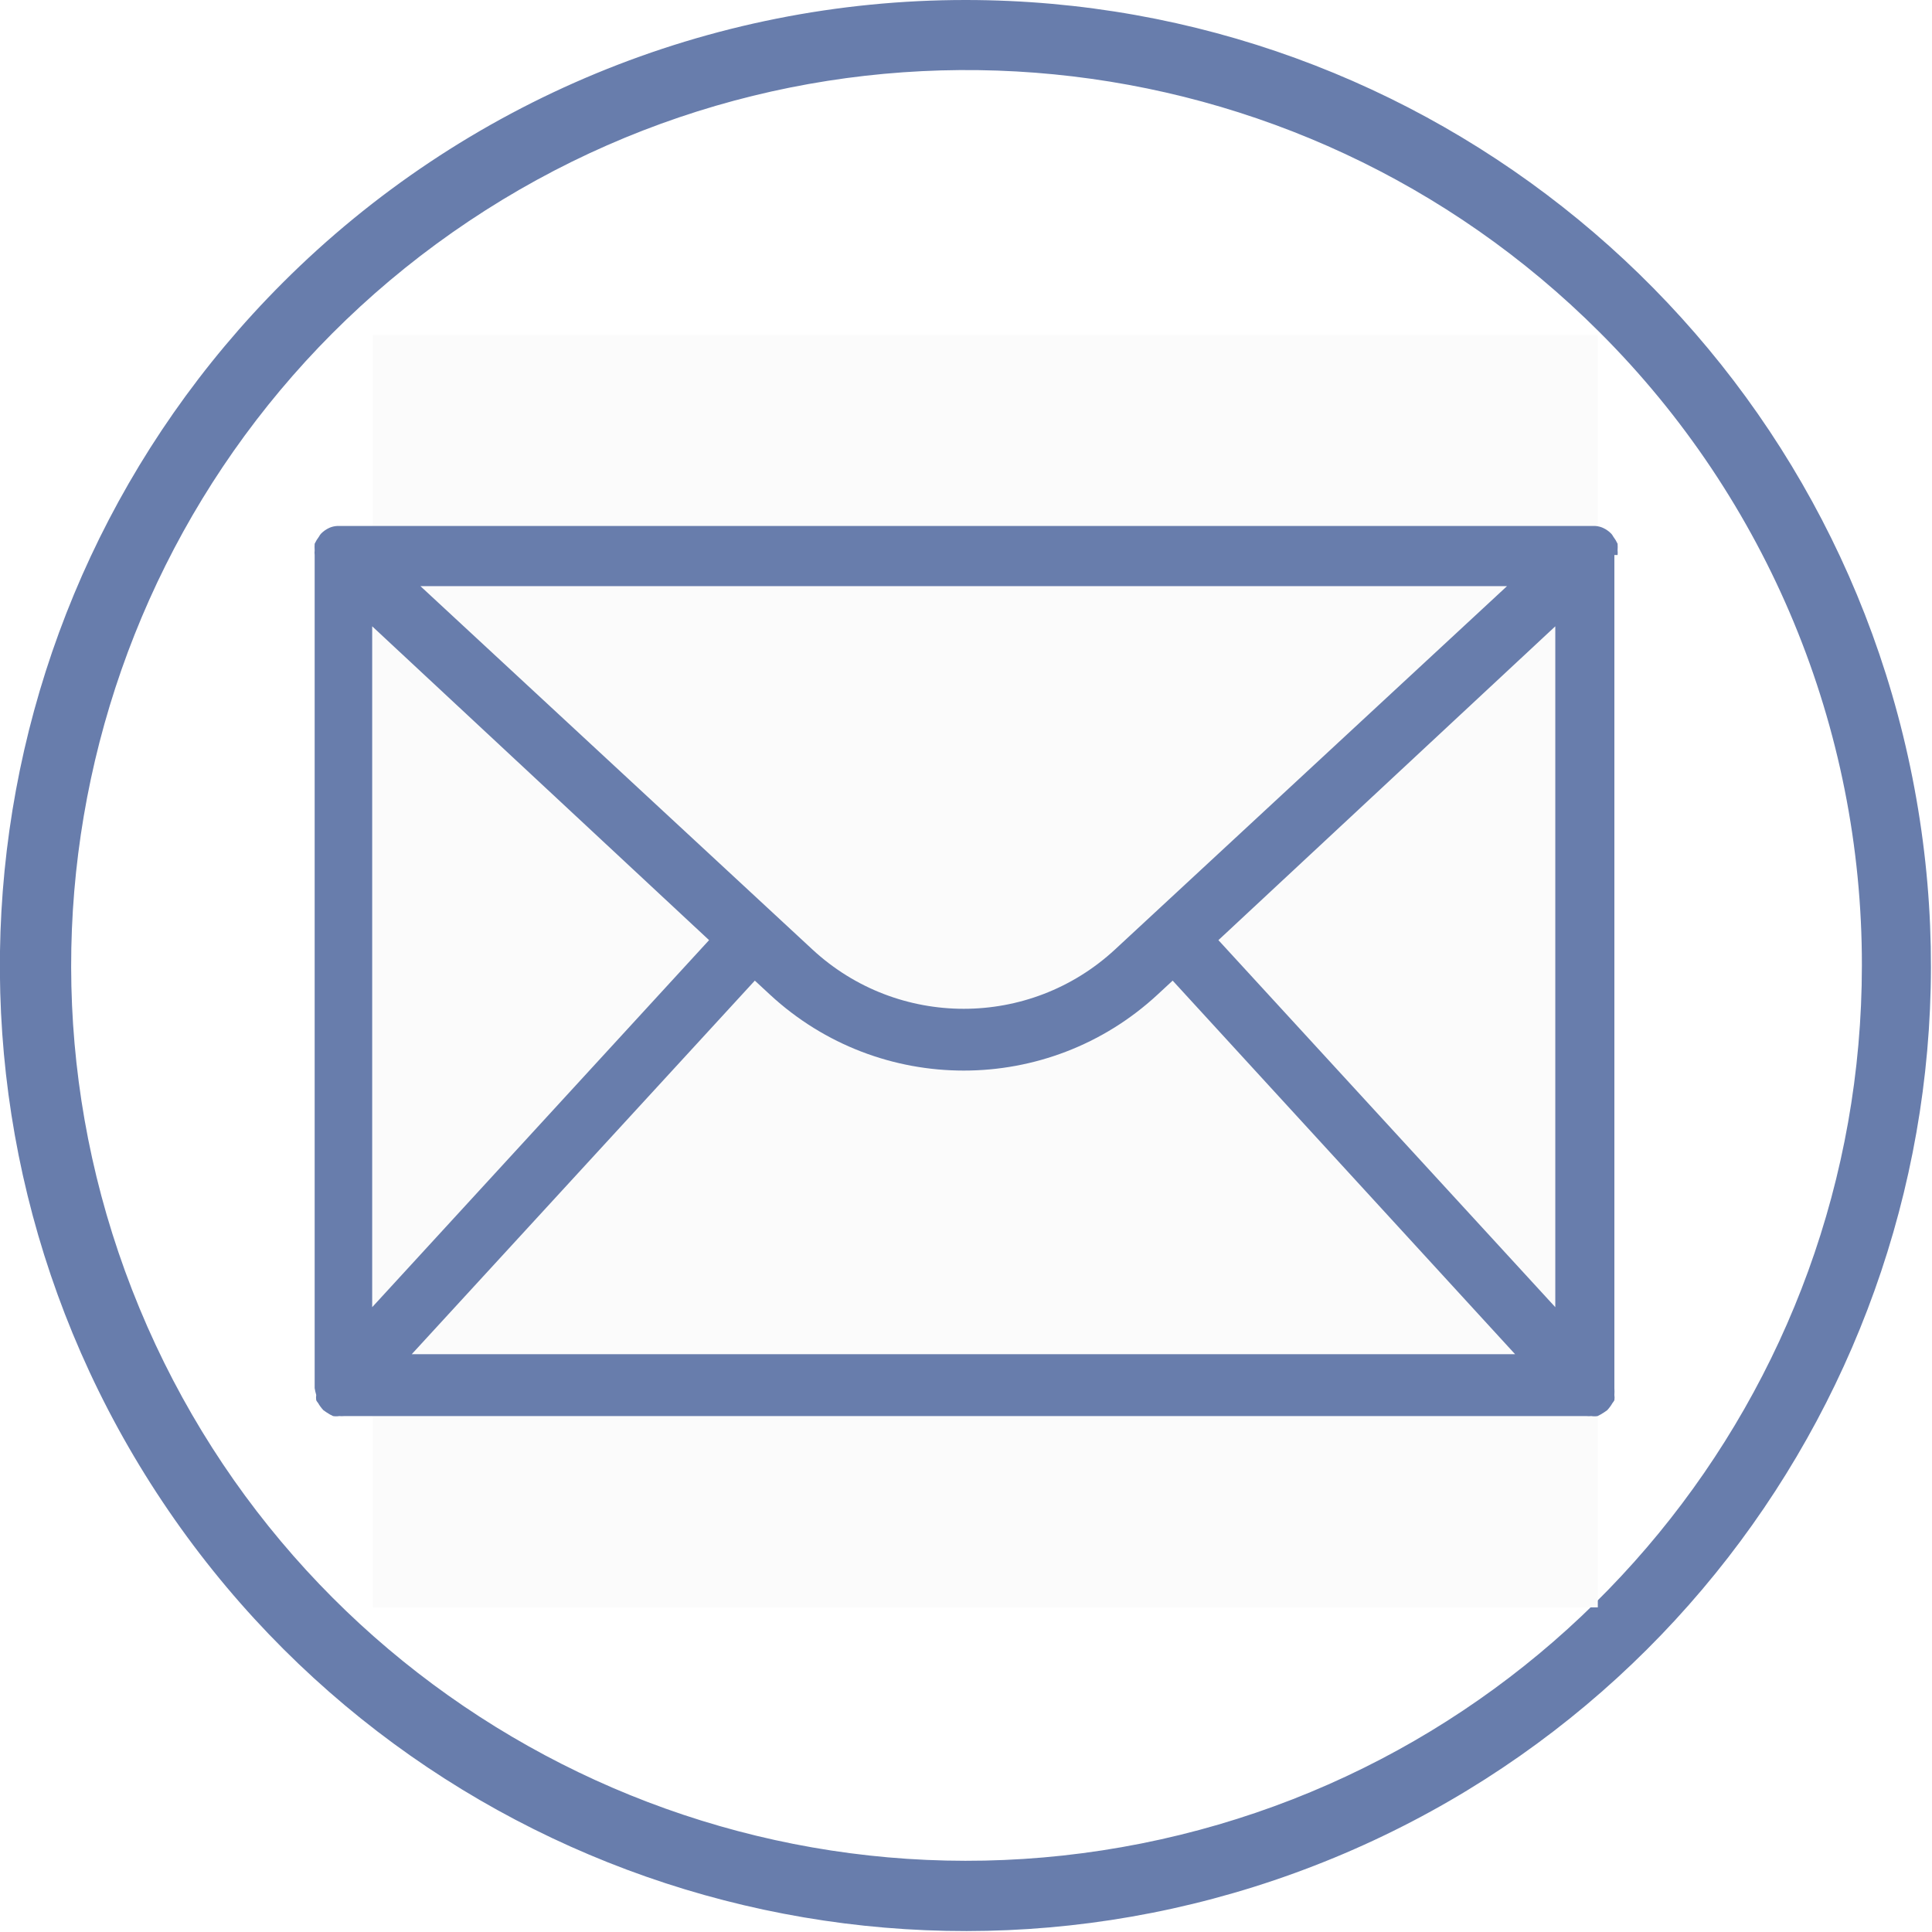
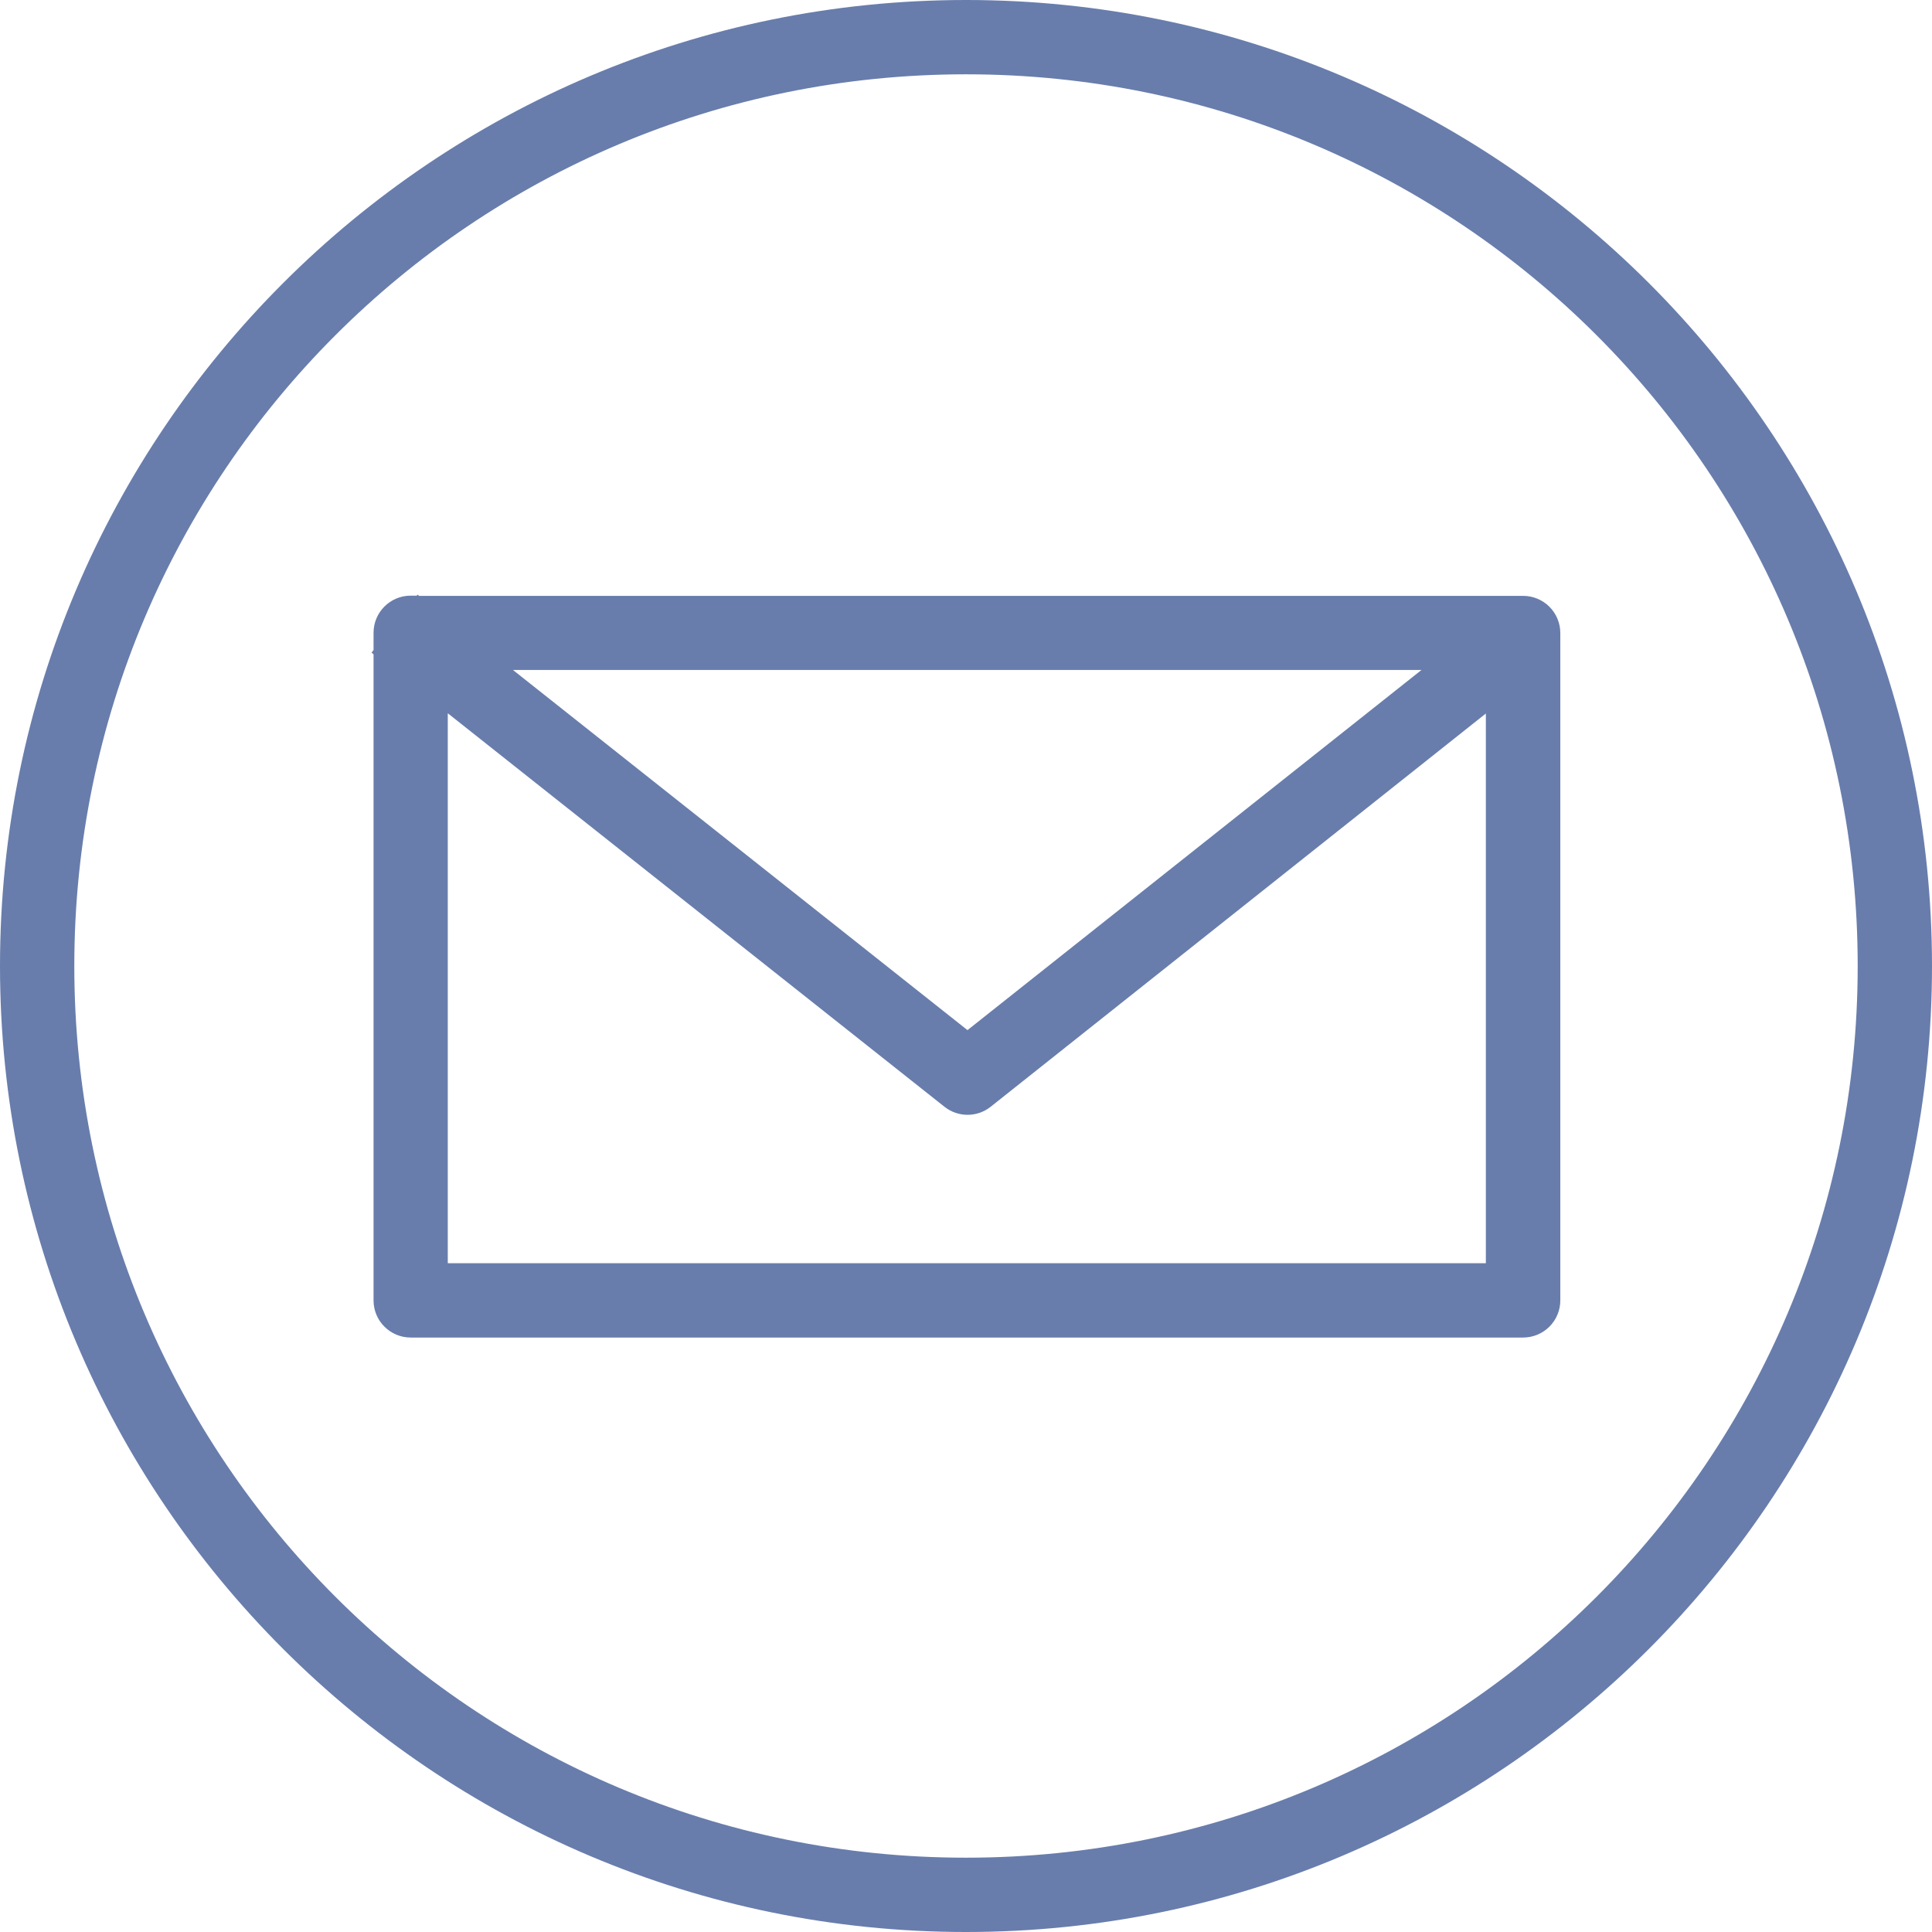
- <svg xmlns="http://www.w3.org/2000/svg" width="41" height="41" viewBox="0 0 41 41">
-   <defs>
-     <style>
-       .cls-1, .cls-3 {
-         fill: #687dac;
-       }
- 
-       .cls-1 {
-         fill-rule: evenodd;
-       }
- 
-       .cls-2 {
-         fill: #fbfbfb;
-       }
-     </style>
-   </defs>
-   <g id="Group_81" data-name="Group 81" transform="translate(-498.092 -55.889)">
-     <path id="instagram-round-line-icon" class="cls-1" d="M20.439,14.437a6.346,6.346,0,1,1-6.346,6.346A6.345,6.345,0,0,1,20.439,14.437ZM15.7,9.26H25.3a6.522,6.522,0,0,1,6.542,6.456v9.567A6.514,6.514,0,0,1,25.3,31.74H15.7a6.687,6.687,0,0,1-5.253-2.616,6.192,6.192,0,0,1-1.29-3.841V15.716A6.522,6.522,0,0,1,15.7,9.26Zm10.871,4.292a1.033,1.033,0,1,1-1.033,1.033A1.031,1.031,0,0,1,26.575,13.552Zm-10.084-2.46h8.018a5.471,5.471,0,0,1,5.472,5.448v8.067a5.471,5.471,0,0,1-5.472,5.448H16.491a5.471,5.471,0,0,1-5.472-5.448V16.54A5.471,5.471,0,0,1,16.491,11.092ZM20.5,0A20.489,20.489,0,1,1,6,6,20.489,20.489,0,0,1,20.5,0ZM33.941,7.046a19,19,0,1,0,5.571,13.441A18.941,18.941,0,0,0,33.941,7.046Zm-13.5,9.518a4.193,4.193,0,1,1-4.193,4.193A4.2,4.2,0,0,1,20.439,16.565Z" transform="translate(498.092 55.889)" />
-     <rect id="Rectangle_160" data-name="Rectangle 160" class="cls-2" width="26" height="27" transform="translate(506 63)" />
-     <g id="Group_80" data-name="Group 80" transform="translate(-17673.805 -4120.067)">
-       <g id="email_1_1_" data-name="email (1) (1)" transform="translate(18178.57 4187.12)">
-         <path id="Path_663" data-name="Path 663" class="cls-3" d="M38.8,18.314a.436.436,0,0,0,0-.1,1.024,1.024,0,0,0,0-.139.846.846,0,0,0-.092-.152.311.311,0,0,0-.04-.059.581.581,0,0,0-.178-.126.469.469,0,0,0-.165-.04h-26.7a.469.469,0,0,0-.165.04.581.581,0,0,0-.178.126.311.311,0,0,0-.04.059.846.846,0,0,0-.092.152,1.024,1.024,0,0,0,0,.139.436.436,0,0,0,0,.1v17.68a1.149,1.149,0,0,0,.033.145.39.39,0,0,0,0,.112.31.31,0,0,0,.04.059.819.819,0,0,0,.112.152l.066.046a.945.945,0,0,0,.139.079.429.429,0,0,0,.132,0,.594.594,0,0,0,.106,0H38.137a.6.6,0,0,0,.106,0,.429.429,0,0,0,.132,0,.945.945,0,0,0,.139-.079l.066-.046a.819.819,0,0,0,.112-.152.31.31,0,0,0,.04-.059.39.39,0,0,0,0-.112,1.151,1.151,0,0,0,0-.145V18.314ZM12.371,19.827l7.149,6.66-7.149,7.789Zm15.764,6.858a4.724,4.724,0,0,1-6.422,0l-8.318-7.71H36.453Zm-7.644.661.324.3a6.052,6.052,0,0,0,8.219,0l.324-.3,7.267,7.928H13.21Zm9.838-.859,7.149-6.66V34.276Z" transform="translate(-11.146 -17.7)" />
-       </g>
-     </g>
-   </g>
+ <svg xmlns="http://www.w3.org/2000/svg" width="288" height="288">
+   <svg width="288" height="288" viewBox="0 0 26 26">
+     <path style="line-height:normal;text-indent:0;text-align:start;text-decoration-line:none;text-decoration-style:solid;text-decoration-color:#000;text-transform:none;block-progression:tb;isolation:auto;mix-blend-mode:normal" fill="#687dac" d="M13 0C5.826 0 0 5.826 0 13s5.826 13 13 13 13-5.826 13-13S20.174 0 13 0zm0 1c6.633 0 12 5.367 12 12s-5.367 12-12 12S1 19.633 1 13 6.367 1 13 1zM5.621 8l-.012.016h-.082a.5.5 0 0 0-.5.5v.232L5 8.783l.027.022V17.5a.5.5 0 0 0 .5.5h14.97a.5.5 0 0 0 .501-.5V8.519a.5.5 0 0 0-.502-.5H5.641l-.02-.015V8zm1.281 1.016H19.13l-6.11 4.847-6.117-4.847zm-.877.582 6.686 5.297a.5.5 0 0 0 .62 0l6.665-5.293V17H6.026V9.598z" class="color000 svgShape" color="#000" font-family="sans-serif" font-weight="400" overflow="visible" />
+   </svg>
</svg>
